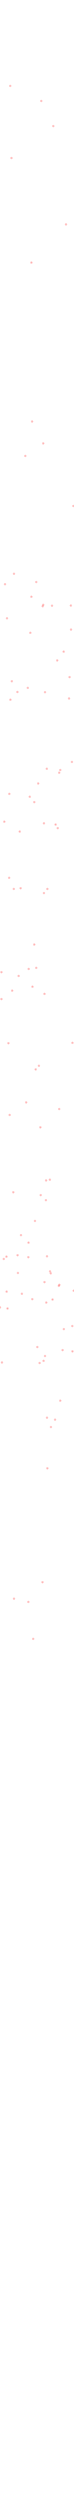
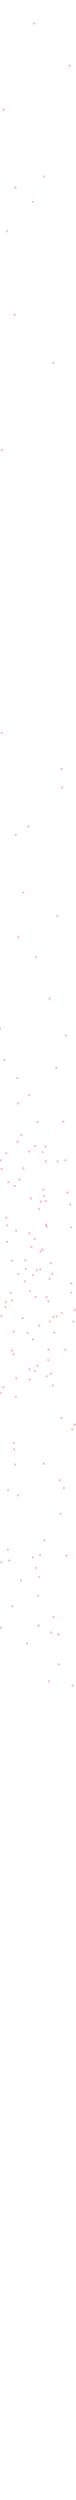
- <svg xmlns="http://www.w3.org/2000/svg" width="600" height="20298">
+ <svg xmlns="http://www.w3.org/2000/svg" width="600" height="19909">
  <defs>
    <radialGradient id="g">
      <stop offset="0" stop-color="red" stop-opacity=".35" />
      <stop offset="1" stop-color="red" stop-opacity="0" />
    </radialGradient>
  </defs>
  <rect width="100%" height="100%" fill="#0000" />
-   <circle cx="335.0" cy="819.9" r="14" fill="url(#g)" />
-   <circle cx="83.0" cy="697.6" r="14" fill="url(#g)" />
-   <circle cx="432.5" cy="1023.8" r="14" fill="url(#g)" />
-   <circle cx="535.9" cy="1821.8" r="14" fill="url(#g)" />
-   <circle cx="254.9" cy="2132.0" r="14" fill="url(#g)" />
-   <circle cx="93.2" cy="1283.0" r="14" fill="url(#g)" />
-   <circle cx="260.7" cy="3422.3" r="14" fill="url(#g)" />
-   <circle cx="351.0" cy="3600.0" r="14" fill="url(#g)" />
-   <circle cx="205.3" cy="3701.9" r="14" fill="url(#g)" />
-   <circle cx="113.6" cy="4658.7" r="14" fill="url(#g)" />
-   <circle cx="595.6" cy="4108.3" r="14" fill="url(#g)" />
-   <circle cx="346.6" cy="4922.3" r="14" fill="url(#g)" />
-   <circle cx="464.6" cy="5362.1" r="14" fill="url(#g)" />
-   <circle cx="351.0" cy="4910.7" r="14" fill="url(#g)" />
-   <circle cx="84.5" cy="5681.1" r="14" fill="url(#g)" />
-   <circle cx="565.0" cy="5497.6" r="14" fill="url(#g)" />
-   <circle cx="56.8" cy="5019.9" r="14" fill="url(#g)" />
-   <circle cx="365.5" cy="5619.9" r="14" fill="url(#g)" />
-   <circle cx="254.9" cy="4845.1" r="14" fill="url(#g)" />
-   <circle cx="517.0" cy="5290.8" r="14" fill="url(#g)" />
-   <circle cx="96.1" cy="5531.1" r="14" fill="url(#g)" />
-   <circle cx="489.3" cy="6251.9" r="14" fill="url(#g)" />
-   <circle cx="451.5" cy="6694.7" r="14" fill="url(#g)" />
-   <circle cx="225.7" cy="5585.0" r="14" fill="url(#g)" />
-   <circle cx="380.1" cy="6241.7" r="14" fill="url(#g)" />
-   <circle cx="141.3" cy="5618.4" r="14" fill="url(#g)" />
-   <circle cx="35.0" cy="6671.4" r="14" fill="url(#g)" />
-   <circle cx="330.6" cy="9703.4" r="14" fill="url(#g)" />
-   <circle cx="262.1" cy="10548.1" r="14" fill="url(#g)" />
-   <circle cx="212.6" cy="8950.5" r="14" fill="url(#g)" />
-   <circle cx="107.8" cy="9680.1" r="14" fill="url(#g)" />
-   <circle cx="381.6" cy="10200.0" r="14" fill="url(#g)" />
-   <circle cx="61.2" cy="10623.8" r="14" fill="url(#g)" />
-   <circle cx="170.4" cy="10028.2" r="14" fill="url(#g)" />
-   <circle cx="231.6" cy="10089.3" r="14" fill="url(#g)" />
-   <circle cx="404.9" cy="9578.2" r="14" fill="url(#g)" />
-   <circle cx="406.3" cy="10322.3" r="14" fill="url(#g)" />
-   <circle cx="489.3" cy="11372.3" r="14" fill="url(#g)" />
-   <circle cx="482.0" cy="10431.6" r="14" fill="url(#g)" />
-   <circle cx="53.9" cy="10486.9" r="14" fill="url(#g)" />
-   <circle cx="426.7" cy="10551.0" r="14" fill="url(#g)" />
-   <circle cx="477.7" cy="10440.3" r="14" fill="url(#g)" />
-   <circle cx="230.1" cy="10207.3" r="14" fill="url(#g)" />
-   <circle cx="508.3" cy="10961.7" r="14" fill="url(#g)" />
-   <circle cx="375.7" cy="10575.7" r="14" fill="url(#g)" />
-   <circle cx="413.6" cy="11586.4" r="14" fill="url(#g)" />
-   <circle cx="353.9" cy="11049.0" r="14" fill="url(#g)" />
-   <circle cx="588.3" cy="10971.8" r="14" fill="url(#g)" />
-   <circle cx="321.8" cy="11066.5" r="14" fill="url(#g)" />
-   <circle cx="0.0" cy="10615.0" r="14" fill="url(#g)" />
-   <circle cx="233.0" cy="7867.0" r="14" fill="url(#g)" />
-   <circle cx="263.6" cy="8011.2" r="14" fill="url(#g)" />
-   <circle cx="68.4" cy="8469.9" r="14" fill="url(#g)" />
-   <circle cx="99.0" cy="8043.2" r="14" fill="url(#g)" />
-   <circle cx="480.6" cy="6273.8" r="14" fill="url(#g)" />
-   <circle cx="576.7" cy="5111.7" r="14" fill="url(#g)" />
-   <circle cx="575.2" cy="4916.5" r="14" fill="url(#g)" />
-   <circle cx="246.1" cy="5137.9" r="14" fill="url(#g)" />
-   <circle cx="40.8" cy="4743.2" r="14" fill="url(#g)" />
-   <circle cx="294.2" cy="4725.7" r="14" fill="url(#g)" />
-   <circle cx="422.3" cy="4918.0" r="14" fill="url(#g)" />
-   <circle cx="560.7" cy="5670.9" r="14" fill="url(#g)" />
-   <circle cx="75.7" cy="6445.6" r="14" fill="url(#g)" />
-   <circle cx="356.8" cy="6684.5" r="14" fill="url(#g)" />
-   <circle cx="310.2" cy="6361.2" r="14" fill="url(#g)" />
-   <circle cx="78.6" cy="9052.4" r="14" fill="url(#g)" />
-   <circle cx="289.8" cy="8682.5" r="14" fill="url(#g)" />
-   <circle cx="356.8" cy="7251.0" r="14" fill="url(#g)" />
-   <circle cx="160.2" cy="6751.5" r="14" fill="url(#g)" />
-   <circle cx="584.0" cy="6186.4" r="14" fill="url(#g)" />
-   <circle cx="278.2" cy="6512.6" r="14" fill="url(#g)" />
-   <circle cx="384.5" cy="7217.5" r="14" fill="url(#g)" />
-   <circle cx="151.5" cy="7923.8" r="14" fill="url(#g)" />
-   <circle cx="11.7" cy="8111.7" r="14" fill="url(#g)" />
-   <circle cx="112.1" cy="7217.5" r="14" fill="url(#g)" />
-   <circle cx="361.2" cy="8069.4" r="14" fill="url(#g)" />
-   <circle cx="588.3" cy="8467.0" r="14" fill="url(#g)" />
-   <circle cx="11.7" cy="7893.2" r="14" fill="url(#g)" />
-   <circle cx="598.5" cy="10479.6" r="14" fill="url(#g)" />
-   <circle cx="145.6" cy="10335.4" r="14" fill="url(#g)" />
-   <circle cx="177.7" cy="10504.4" r="14" fill="url(#g)" />
-   <circle cx="52.4" cy="10202.9" r="14" fill="url(#g)" />
-   <circle cx="372.8" cy="9744.2" r="14" fill="url(#g)" />
-   <circle cx="447.1" cy="11526.7" r="14" fill="url(#g)" />
-   <circle cx="384.5" cy="11921.4" r="14" fill="url(#g)" />
-   <circle cx="230.1" cy="13006.3" r="14" fill="url(#g)" />
-   <circle cx="345.1" cy="12846.1" r="14" fill="url(#g)" />
-   <circle cx="269.4" cy="13306.3" r="14" fill="url(#g)" />
-   <circle cx="113.6" cy="12980.1" r="14" fill="url(#g)" />
-   <circle cx="381.6" cy="11510.7" r="14" fill="url(#g)" />
-   <circle cx="302.9" cy="10936.9" r="14" fill="url(#g)" />
-   <circle cx="361.2" cy="10409.7" r="14" fill="url(#g)" />
-   <circle cx="412.1" cy="10338.3" r="14" fill="url(#g)" />
-   <circle cx="30.6" cy="10221.8" r="14" fill="url(#g)" />
-   <circle cx="586.9" cy="10766.5" r="14" fill="url(#g)" />
-   <circle cx="365.5" cy="11009.7" r="14" fill="url(#g)" />
-   <circle cx="16.0" cy="11062.1" r="14" fill="url(#g)" />
-   <circle cx="518.4" cy="10791.3" r="14" fill="url(#g)" />
-   <circle cx="142.7" cy="10191.3" r="14" fill="url(#g)" />
-   <circle cx="374.3" cy="9584.0" r="14" fill="url(#g)" />
-   <circle cx="284.0" cy="9913.1" r="14" fill="url(#g)" />
-   <circle cx="327.7" cy="9152.9" r="14" fill="url(#g)" />
-   <circle cx="167.5" cy="7211.7" r="14" fill="url(#g)" />
-   <circle cx="468.9" cy="6723.8" r="14" fill="url(#g)" />
-   <circle cx="241.7" cy="6468.9" r="14" fill="url(#g)" />
-   <circle cx="74.3" cy="7127.2" r="14" fill="url(#g)" />
-   <circle cx="278.2" cy="7668.9" r="14" fill="url(#g)" />
-   <circle cx="294.2" cy="7858.3" r="14" fill="url(#g)" />
-   <circle cx="316.0" cy="8653.4" r="14" fill="url(#g)" />
-   <circle cx="480.6" cy="9004.4" r="14" fill="url(#g)" />
+   <circle cx="270.9" cy="186.4" r="14" fill="url(#g)" />
+   <circle cx="122.3" cy="1494.2" r="14" fill="url(#g)" />
+   <circle cx="29.1" cy="873.8" r="14" fill="url(#g)" />
+   <circle cx="551.9" cy="522.8" r="14" fill="url(#g)" />
+   <circle cx="262.1" cy="1609.2" r="14" fill="url(#g)" />
+   <circle cx="351.0" cy="1406.8" r="14" fill="url(#g)" />
+   <circle cx="56.8" cy="1840.8" r="14" fill="url(#g)" />
+   <circle cx="425.2" cy="2889.3" r="14" fill="url(#g)" />
+   <circle cx="115.0" cy="2506.3" r="14" fill="url(#g)" />
+   <circle cx="14.6" cy="3584.0" r="14" fill="url(#g)" />
+   <circle cx="13.1" cy="5836.9" r="14" fill="url(#g)" />
+   <circle cx="125.2" cy="6649.5" r="14" fill="url(#g)" />
+   <circle cx="489.3" cy="6123.8" r="14" fill="url(#g)" />
+   <circle cx="495.1" cy="6272.3" r="14" fill="url(#g)" />
+   <circle cx="185.0" cy="7109.7" r="14" fill="url(#g)" />
+   <circle cx="225.7" cy="6582.5" r="14" fill="url(#g)" />
+   <circle cx="145.6" cy="7463.6" r="14" fill="url(#g)" />
+   <circle cx="288.3" cy="7622.3" r="14" fill="url(#g)" />
+   <circle cx="0.0" cy="8190.3" r="14" fill="url(#g)" />
+   <circle cx="107.8" cy="10604.9" r="14" fill="url(#g)" />
+   <circle cx="404.9" cy="10939.8" r="14" fill="url(#g)" />
+   <circle cx="371.4" cy="10329.6" r="14" fill="url(#g)" />
+   <circle cx="106.3" cy="10785.4" r="14" fill="url(#g)" />
+   <circle cx="519.9" cy="10749.0" r="14" fill="url(#g)" />
+   <circle cx="262.1" cy="10667.5" r="14" fill="url(#g)" />
+   <circle cx="416.5" cy="10144.7" r="14" fill="url(#g)" />
+   <circle cx="297.1" cy="10875.7" r="14" fill="url(#g)" />
+   <circle cx="594.2" cy="10431.6" r="14" fill="url(#g)" />
+   <circle cx="110.7" cy="11491.7" r="14" fill="url(#g)" />
+   <circle cx="594.2" cy="11344.7" r="14" fill="url(#g)" />
+   <circle cx="64.1" cy="11866.0" r="14" fill="url(#g)" />
+   <circle cx="466.0" cy="13016.5" r="14" fill="url(#g)" />
+   <circle cx="318.9" cy="12383.0" r="14" fill="url(#g)" />
+   <circle cx="5.8" cy="12962.6" r="14" fill="url(#g)" />
+   <circle cx="166.0" cy="12585.4" r="14" fill="url(#g)" />
+   <circle cx="425.2" cy="12878.2" r="14" fill="url(#g)" />
+   <circle cx="74.3" cy="12428.2" r="14" fill="url(#g)" />
+   <circle cx="288.3" cy="12486.4" r="14" fill="url(#g)" />
+   <circle cx="508.3" cy="11850.0" r="14" fill="url(#g)" />
+   <circle cx="487.9" cy="11292.2" r="14" fill="url(#g)" />
+   <circle cx="537.4" cy="9496.6" r="14" fill="url(#g)" />
+   <circle cx="458.7" cy="9249.0" r="14" fill="url(#g)" />
+   <circle cx="231.6" cy="8721.8" r="14" fill="url(#g)" />
+   <circle cx="448.5" cy="8503.4" r="14" fill="url(#g)" />
+   <circle cx="35.0" cy="8442.2" r="14" fill="url(#g)" />
+   <circle cx="4.4" cy="9240.3" r="14" fill="url(#g)" />
+   <circle cx="138.3" cy="8585.0" r="14" fill="url(#g)" />
+   <circle cx="13.1" cy="9308.7" r="14" fill="url(#g)" />
+   <circle cx="284.0" cy="10328.2" r="14" fill="url(#g)" />
+   <circle cx="278.2" cy="10918.0" r="14" fill="url(#g)" />
+   <circle cx="294.2" cy="10115.5" r="14" fill="url(#g)" />
+   <circle cx="385.9" cy="10363.1" r="14" fill="url(#g)" />
+   <circle cx="451.5" cy="10484.0" r="14" fill="url(#g)" />
+   <circle cx="575.2" cy="11384.0" r="14" fill="url(#g)" />
+   <circle cx="43.7" cy="10409.7" r="14" fill="url(#g)" />
+   <circle cx="234.5" cy="10904.9" r="14" fill="url(#g)" />
+   <circle cx="94.7" cy="10355.8" r="14" fill="url(#g)" />
+   <circle cx="85.9" cy="10294.7" r="14" fill="url(#g)" />
+   <circle cx="519.9" cy="9240.3" r="14" fill="url(#g)" />
+   <circle cx="278.2" cy="9126.7" r="14" fill="url(#g)" />
+   <circle cx="340.8" cy="9174.8" r="14" fill="url(#g)" />
+   <circle cx="503.9" cy="8933.0" r="14" fill="url(#g)" />
+   <circle cx="231.6" cy="9168.9" r="14" fill="url(#g)" />
+   <circle cx="49.5" cy="9183.5" r="14" fill="url(#g)" />
+   <circle cx="320.4" cy="10109.7" r="14" fill="url(#g)" />
+   <circle cx="94.7" cy="10754.9" r="14" fill="url(#g)" />
+   <circle cx="568.0" cy="10221.8" r="14" fill="url(#g)" />
+   <circle cx="238.8" cy="10280.1" r="14" fill="url(#g)" />
+   <circle cx="397.6" cy="10524.8" r="14" fill="url(#g)" />
+   <circle cx="26.2" cy="11047.6" r="14" fill="url(#g)" />
+   <circle cx="483.5" cy="12055.3" r="14" fill="url(#g)" />
+   <circle cx="348.1" cy="11656.3" r="14" fill="url(#g)" />
+   <circle cx="205.3" cy="10106.8" r="14" fill="url(#g)" />
+   <circle cx="126.7" cy="11124.8" r="14" fill="url(#g)" />
+   <circle cx="420.9" cy="11034.5" r="14" fill="url(#g)" />
+   <circle cx="371.4" cy="10960.2" r="14" fill="url(#g)" />
+   <circle cx="129.6" cy="10976.2" r="14" fill="url(#g)" />
+   <circle cx="432.5" cy="10613.6" r="14" fill="url(#g)" />
+   <circle cx="365.5" cy="9754.4" r="14" fill="url(#g)" />
+   <circle cx="93.2" cy="10039.8" r="14" fill="url(#g)" />
+   <circle cx="128.2" cy="9801.0" r="14" fill="url(#g)" />
+   <circle cx="154.4" cy="9393.2" r="14" fill="url(#g)" />
+   <circle cx="201.0" cy="10035.4" r="14" fill="url(#g)" />
+   <circle cx="364.1" cy="9249.0" r="14" fill="url(#g)" />
+   <circle cx="339.3" cy="9951.0" r="14" fill="url(#g)" />
+   <circle cx="425.2" cy="10486.9" r="14" fill="url(#g)" />
+   <circle cx="5.8" cy="11094.2" r="14" fill="url(#g)" />
+   <circle cx="584.0" cy="10524.8" r="14" fill="url(#g)" />
+   <circle cx="493.7" cy="10454.9" r="14" fill="url(#g)" />
+   <circle cx="55.3" cy="9889.8" r="14" fill="url(#g)" />
+   <circle cx="276.7" cy="9866.5" r="14" fill="url(#g)" />
+   <circle cx="384.5" cy="10832.0" r="14" fill="url(#g)" />
+   <circle cx="180.6" cy="10497.1" r="14" fill="url(#g)" />
+   <circle cx="262.1" cy="10154.9" r="14" fill="url(#g)" />
+   <circle cx="394.7" cy="10184.0" r="14" fill="url(#g)" />
+   <circle cx="566.5" cy="9773.3" r="14" fill="url(#g)" />
+   <circle cx="199.5" cy="10202.9" r="14" fill="url(#g)" />
+   <circle cx="349.5" cy="9525.7" r="14" fill="url(#g)" />
+   <circle cx="559.2" cy="9592.7" r="14" fill="url(#g)" />
+   <circle cx="219.9" cy="10615.0" r="14" fill="url(#g)" />
+   <circle cx="246.1" cy="9544.7" r="14" fill="url(#g)" />
+   <circle cx="139.8" cy="9093.2" r="14" fill="url(#g)" />
+   <circle cx="361.2" cy="9131.1" r="14" fill="url(#g)" />
+   <circle cx="11.7" cy="10479.6" r="14" fill="url(#g)" />
+   <circle cx="311.7" cy="10556.8" r="14" fill="url(#g)" />
+   <circle cx="372.8" cy="9767.5" r="14" fill="url(#g)" />
+   <circle cx="565.0" cy="10294.7" r="14" fill="url(#g)" />
+   <circle cx="346.6" cy="9474.8" r="14" fill="url(#g)" />
+   <circle cx="186.4" cy="9302.9" r="14" fill="url(#g)" />
+   <circle cx="233.0" cy="9822.8" r="14" fill="url(#g)" />
+   <circle cx="51.0" cy="9697.6" r="14" fill="url(#g)" />
+   <circle cx="46.6" cy="10370.4" r="14" fill="url(#g)" />
+   <circle cx="310.2" cy="9629.1" r="14" fill="url(#g)" />
+   <circle cx="250.5" cy="9930.6" r="14" fill="url(#g)" />
+   <circle cx="323.3" cy="9967.0" r="14" fill="url(#g)" />
+   <circle cx="168.9" cy="9037.9" r="14" fill="url(#g)" />
+   <circle cx="56.8" cy="9758.7" r="14" fill="url(#g)" />
+   <circle cx="116.5" cy="9445.6" r="14" fill="url(#g)" />
+   <circle cx="67.0" cy="9413.6" r="14" fill="url(#g)" />
+   <circle cx="404.9" cy="10060.2" r="14" fill="url(#g)" />
+   <circle cx="324.8" cy="9569.4" r="14" fill="url(#g)" />
+   <circle cx="145.6" cy="10146.1" r="14" fill="url(#g)" />
+   <circle cx="365.5" cy="9565.0" r="14" fill="url(#g)" />
+   <circle cx="298.5" cy="8935.9" r="14" fill="url(#g)" />
+   <circle cx="144.2" cy="8787.4" r="14" fill="url(#g)" />
+   <circle cx="455.8" cy="7294.7" r="14" fill="url(#g)" />
+   <circle cx="394.7" cy="7952.9" r="14" fill="url(#g)" />
+   <circle cx="524.3" cy="8247.1" r="14" fill="url(#g)" />
+   <circle cx="235.9" cy="10986.4" r="14" fill="url(#g)" />
+   <circle cx="113.6" cy="11541.3" r="14" fill="url(#g)" />
+   <circle cx="387.4" cy="10747.6" r="14" fill="url(#g)" />
+   <circle cx="120.9" cy="11663.6" r="14" fill="url(#g)" />
+   <circle cx="477.7" cy="11787.4" r="14" fill="url(#g)" />
+   <circle cx="353.9" cy="12266.5" r="14" fill="url(#g)" />
+   <circle cx="61.2" cy="12340.8" r="14" fill="url(#g)" />
+   <circle cx="307.3" cy="12945.1" r="14" fill="url(#g)" />
+   <circle cx="99.0" cy="12790.8" r="14" fill="url(#g)" />
+   <circle cx="10.2" cy="12441.3" r="14" fill="url(#g)" />
+   <circle cx="142.7" cy="11908.3" r="14" fill="url(#g)" />
+   <circle cx="390.3" cy="13389.3" r="14" fill="url(#g)" />
+   <circle cx="578.2" cy="13422.8" r="14" fill="url(#g)" />
+   <circle cx="468.9" cy="13255.3" r="14" fill="url(#g)" />
+   <circle cx="407.8" cy="13000.5" r="14" fill="url(#g)" />
+   <circle cx="530.1" cy="12387.4" r="14" fill="url(#g)" />
+   <circle cx="262.1" cy="12403.4" r="14" fill="url(#g)" />
+   <circle cx="215.5" cy="13087.9" r="14" fill="url(#g)" />
+   <circle cx="310.2" cy="12557.8" r="14" fill="url(#g)" />
+   <circle cx="302.9" cy="12707.8" r="14" fill="url(#g)" />
</svg>
